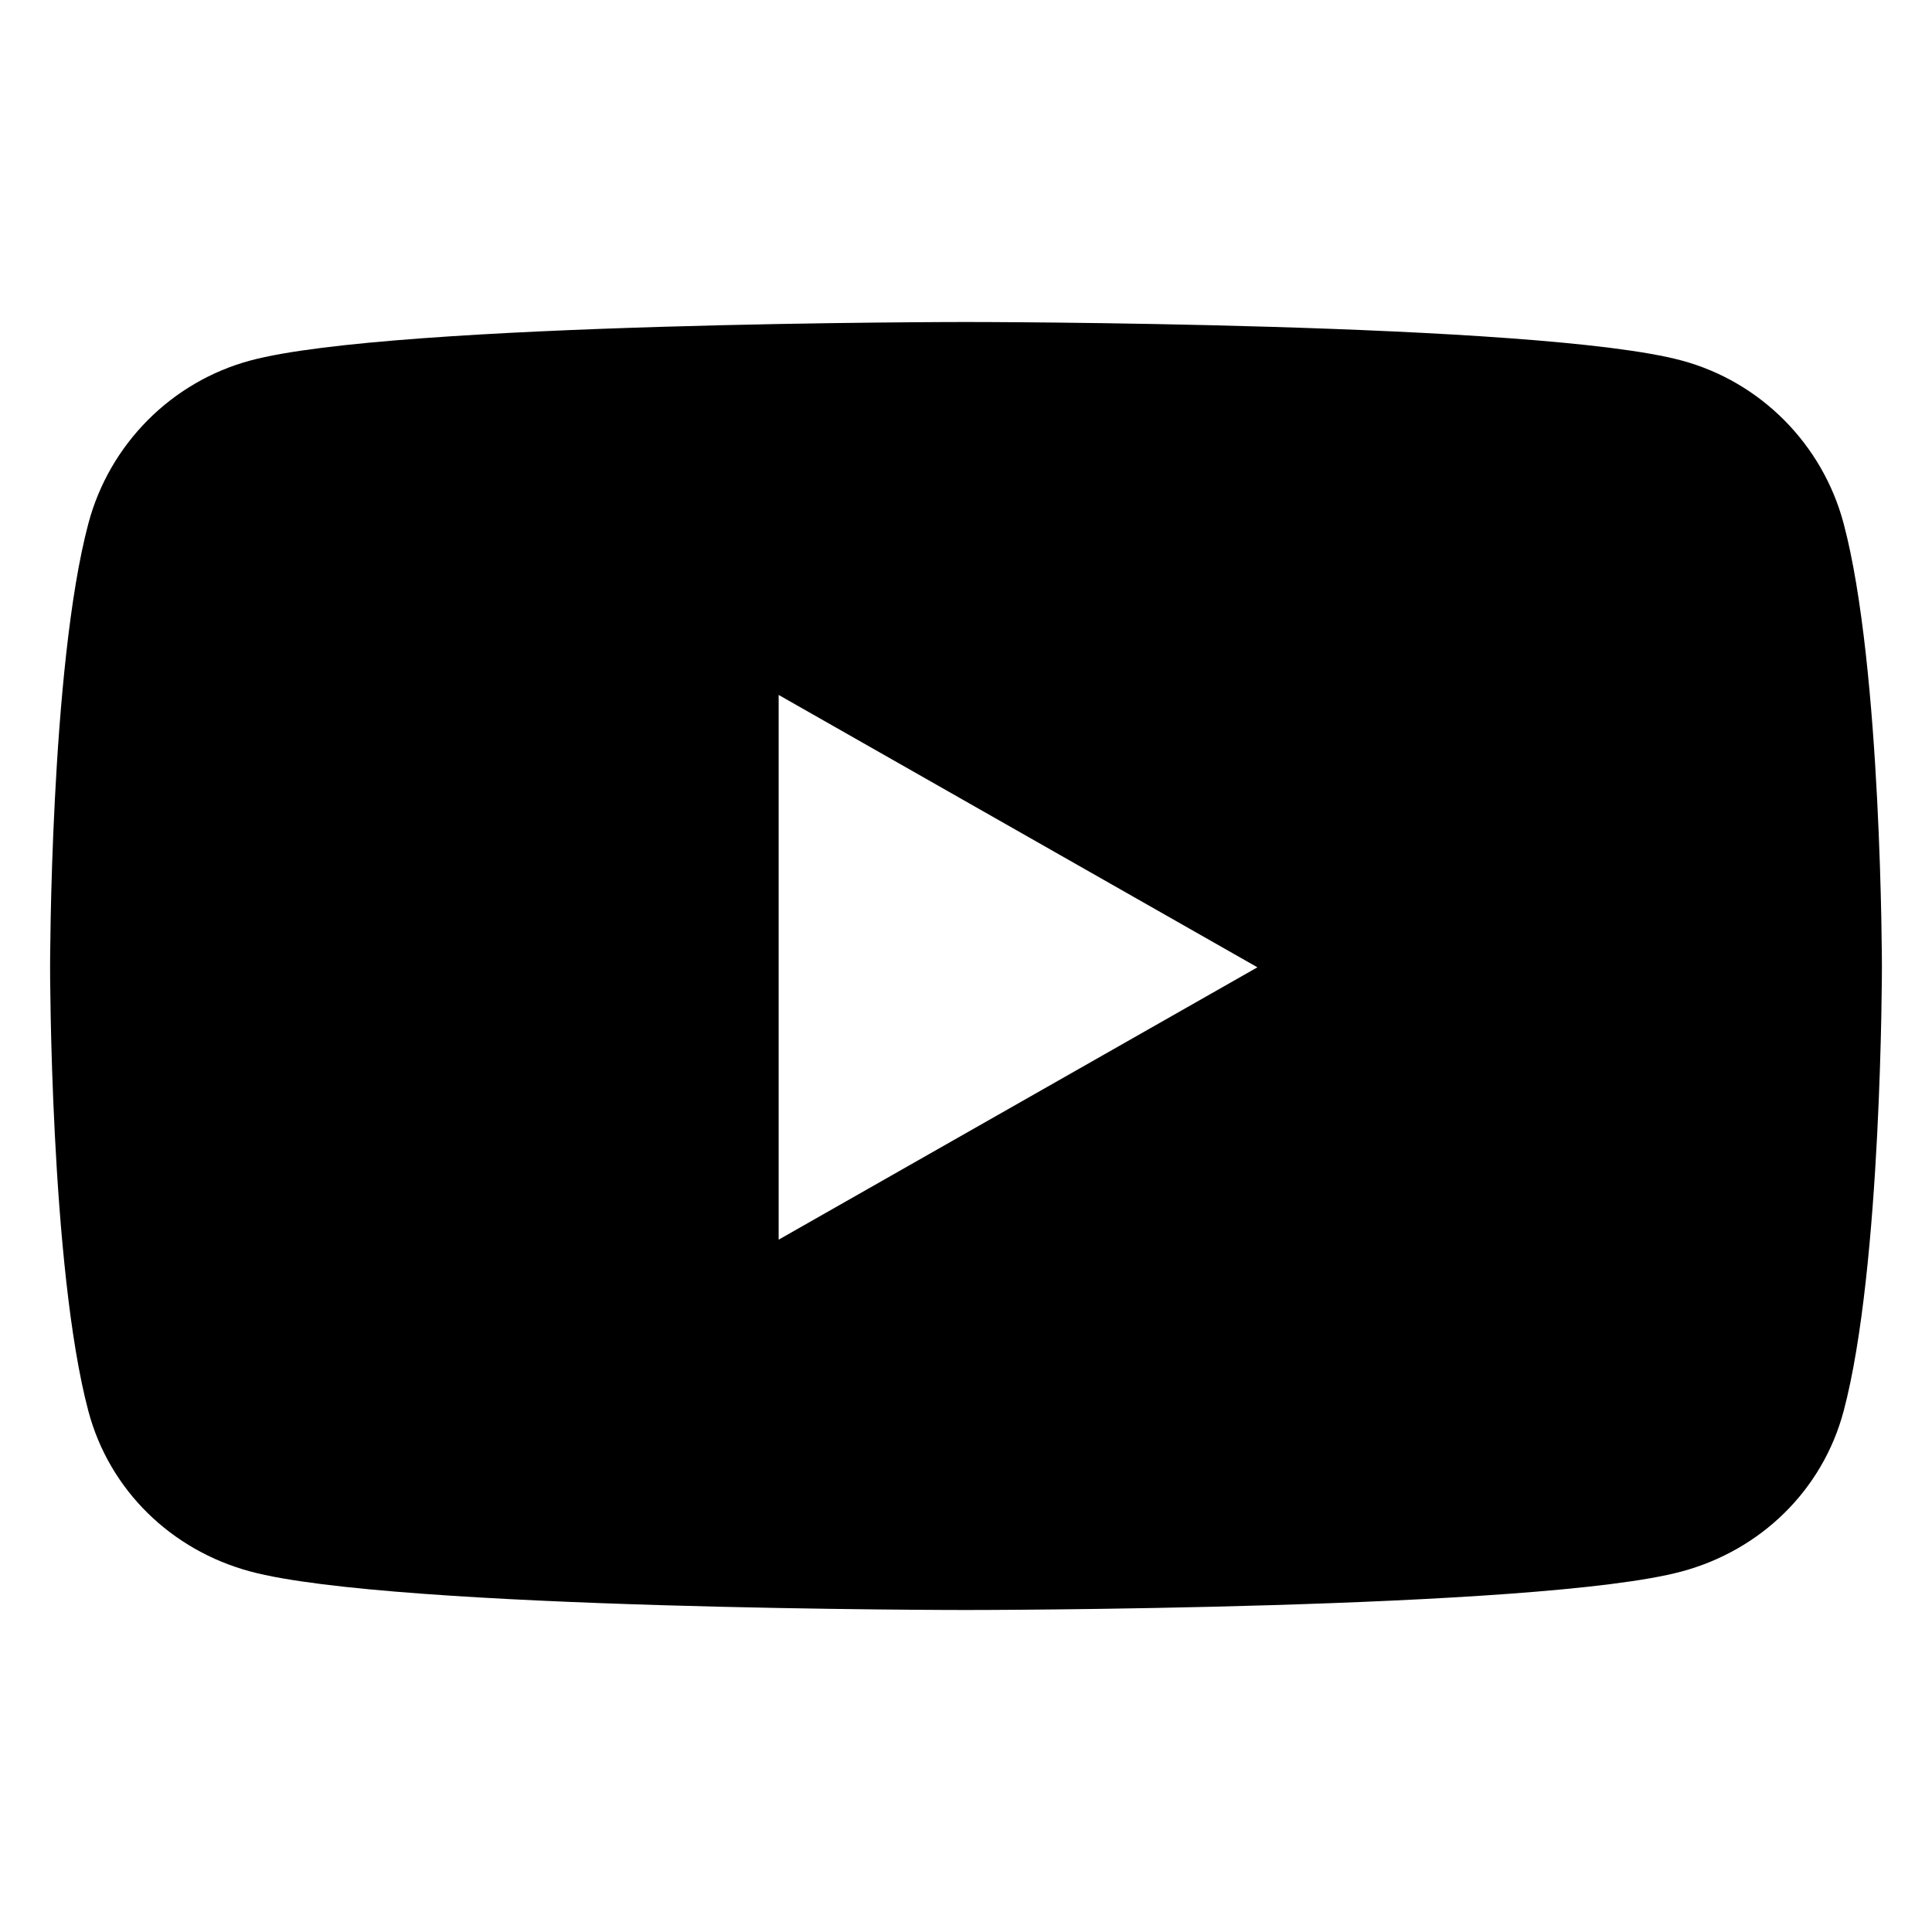
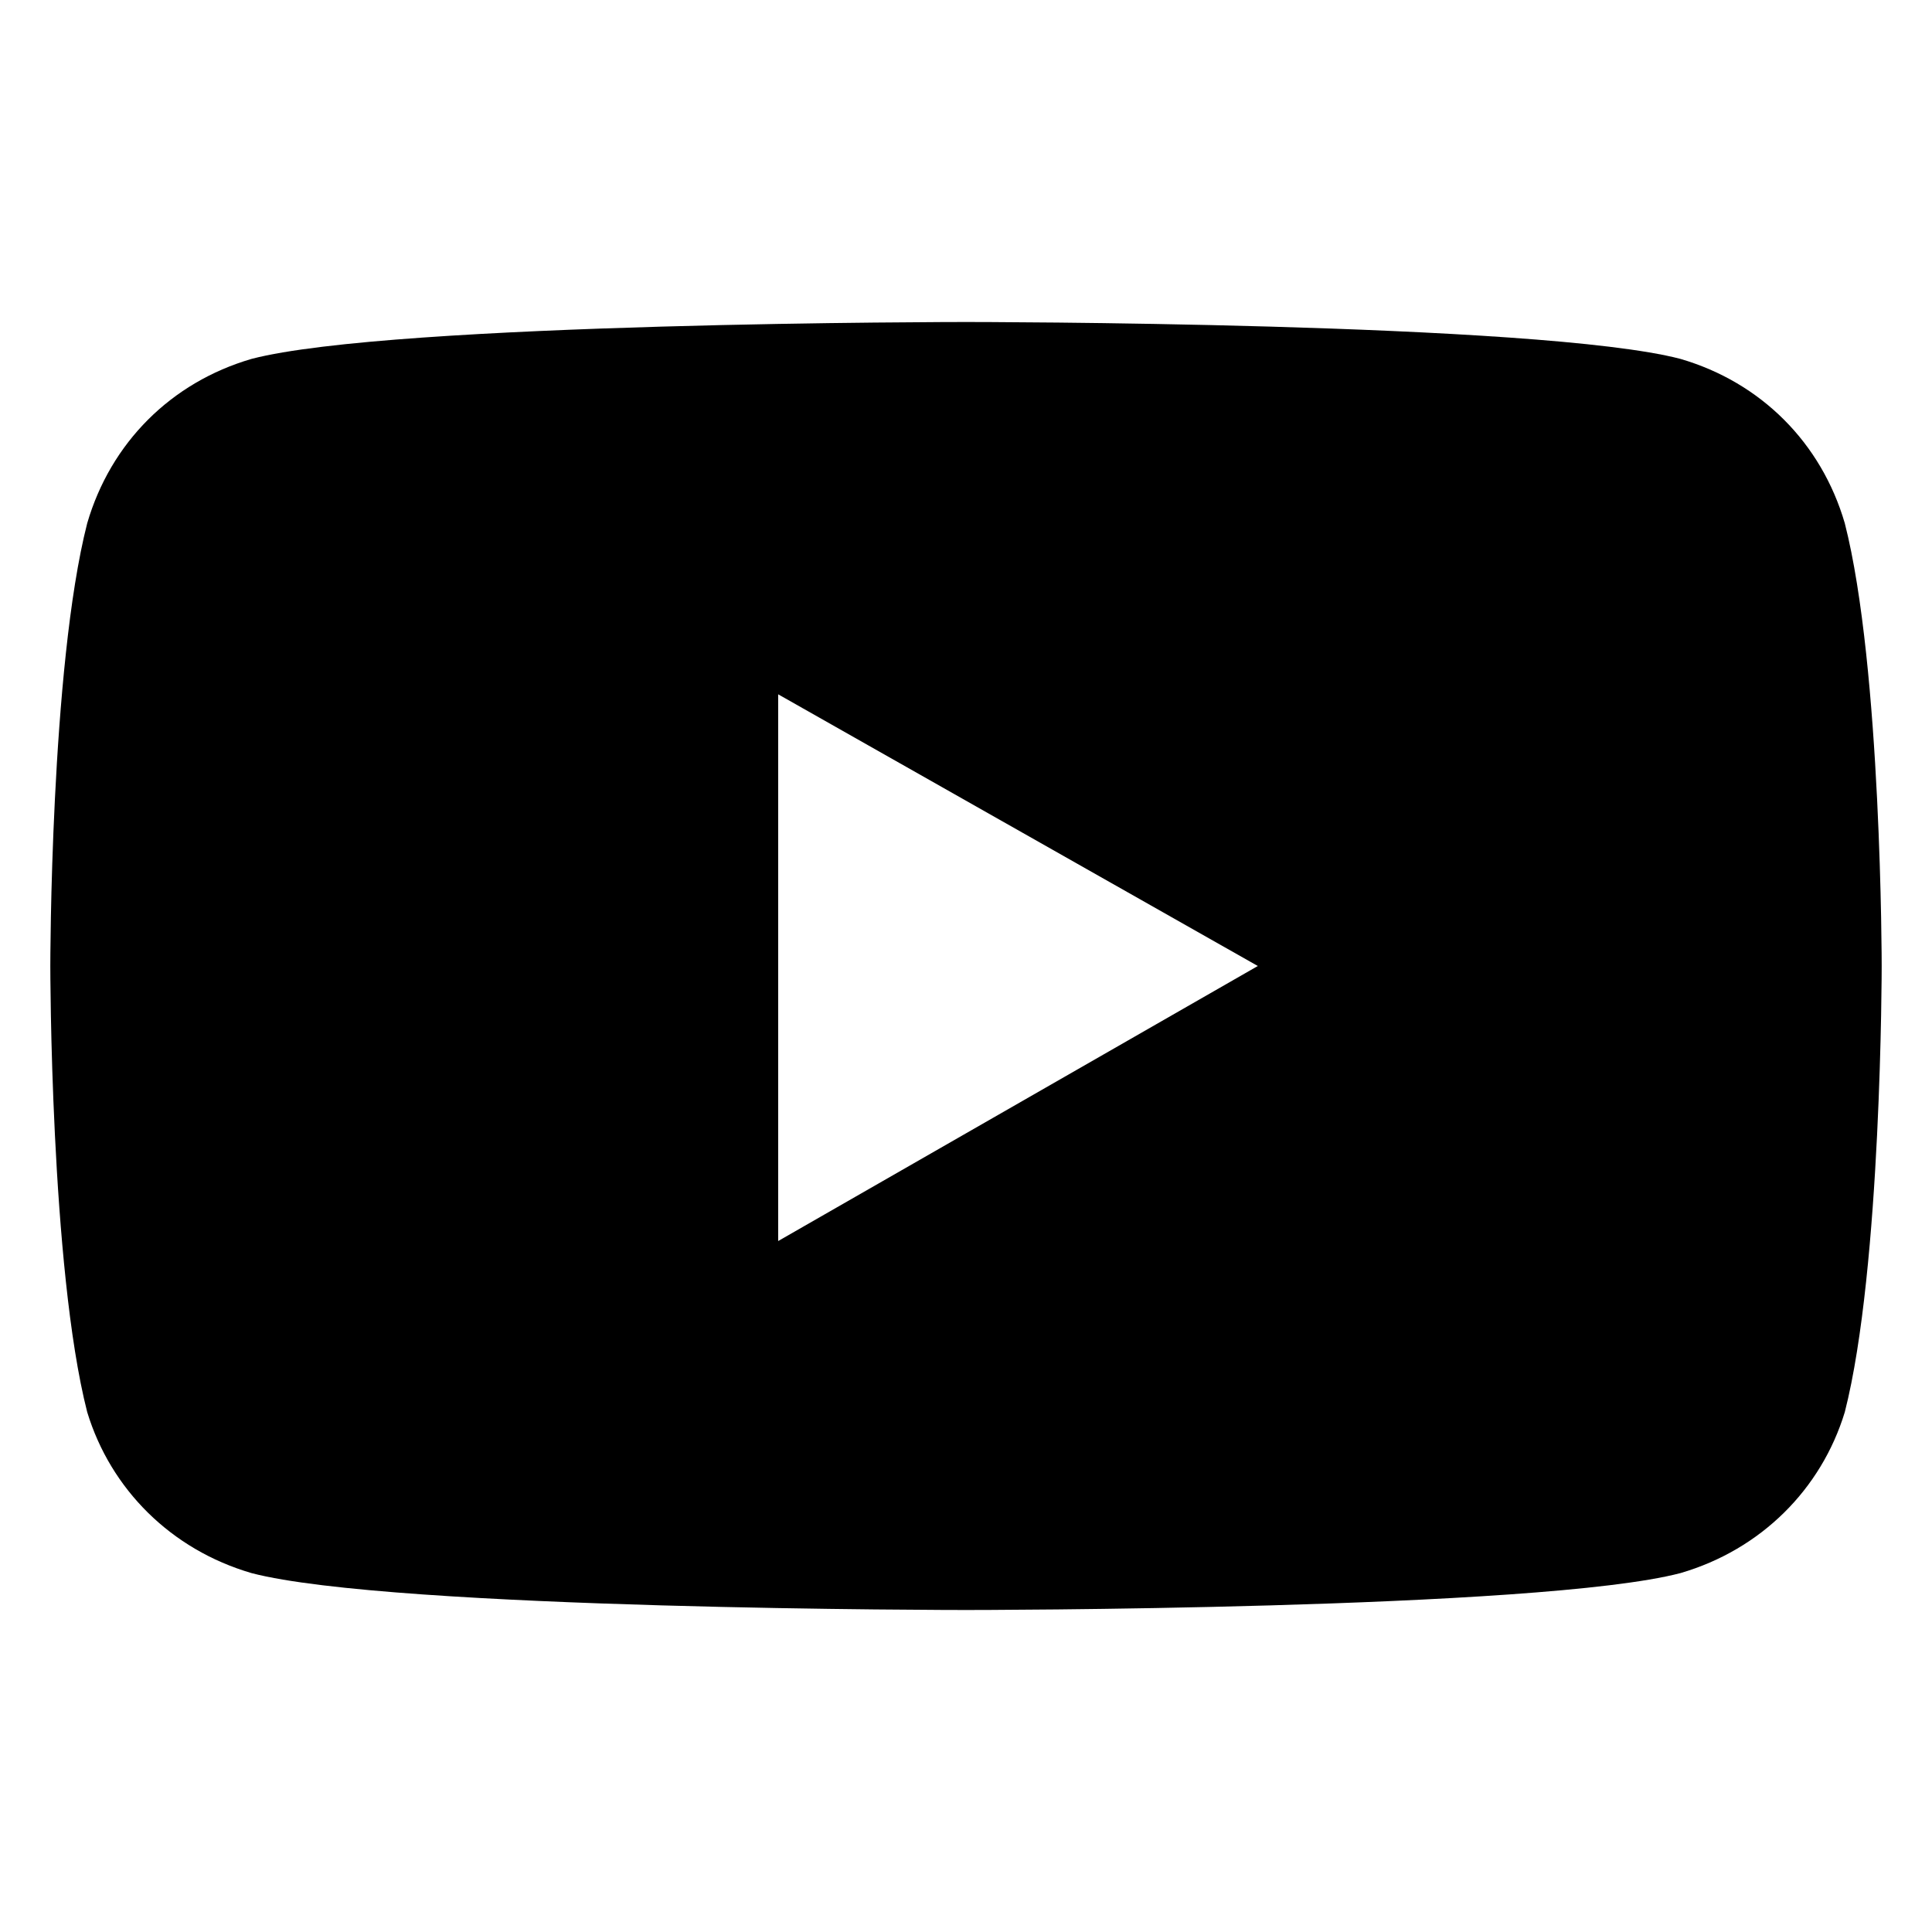
- <svg xmlns="http://www.w3.org/2000/svg" width="576" height="576">
-   <path d="M549.655 156.083c-6.281-23.65-24.787-42.276-48.284-48.597C458.781 96 288 96 288 96s-170.78 0-213.371 11.486c-23.497 6.322-42.003 24.947-48.284 48.597-11.412 42.867-11.412 132.305-11.412 132.305s0 89.438 11.412 132.305c6.281 23.65 24.787 41.5 48.284 47.821C117.22 480 288 480 288 480s170.78 0 213.371-11.486c23.497-6.321 42.003-24.171 48.284-47.821 11.412-42.867 11.412-132.305 11.412-132.305s0-89.438-11.412-132.305zm-317.51 213.508V207.185l142.739 81.205z" style="fill:#000000;fill-opacity:1" />
+ <svg xmlns="http://www.w3.org/2000/svg" viewBox="0 0 576 576">
+   <path d="M550 156c-7-24-25-42-49-49-42-11-213-11-213-11s-171 0-213 11c-24 7-42 25-49 49-11 43-11 132-11 132s0 90 11 133c7 23 25 41 49 48 42 11 213 11 213 11s171 0 213-11c24-7 42-25 49-48 11-43 11-133 11-133s0-89-11-132zM232 370V207l143 81z" />
</svg>
